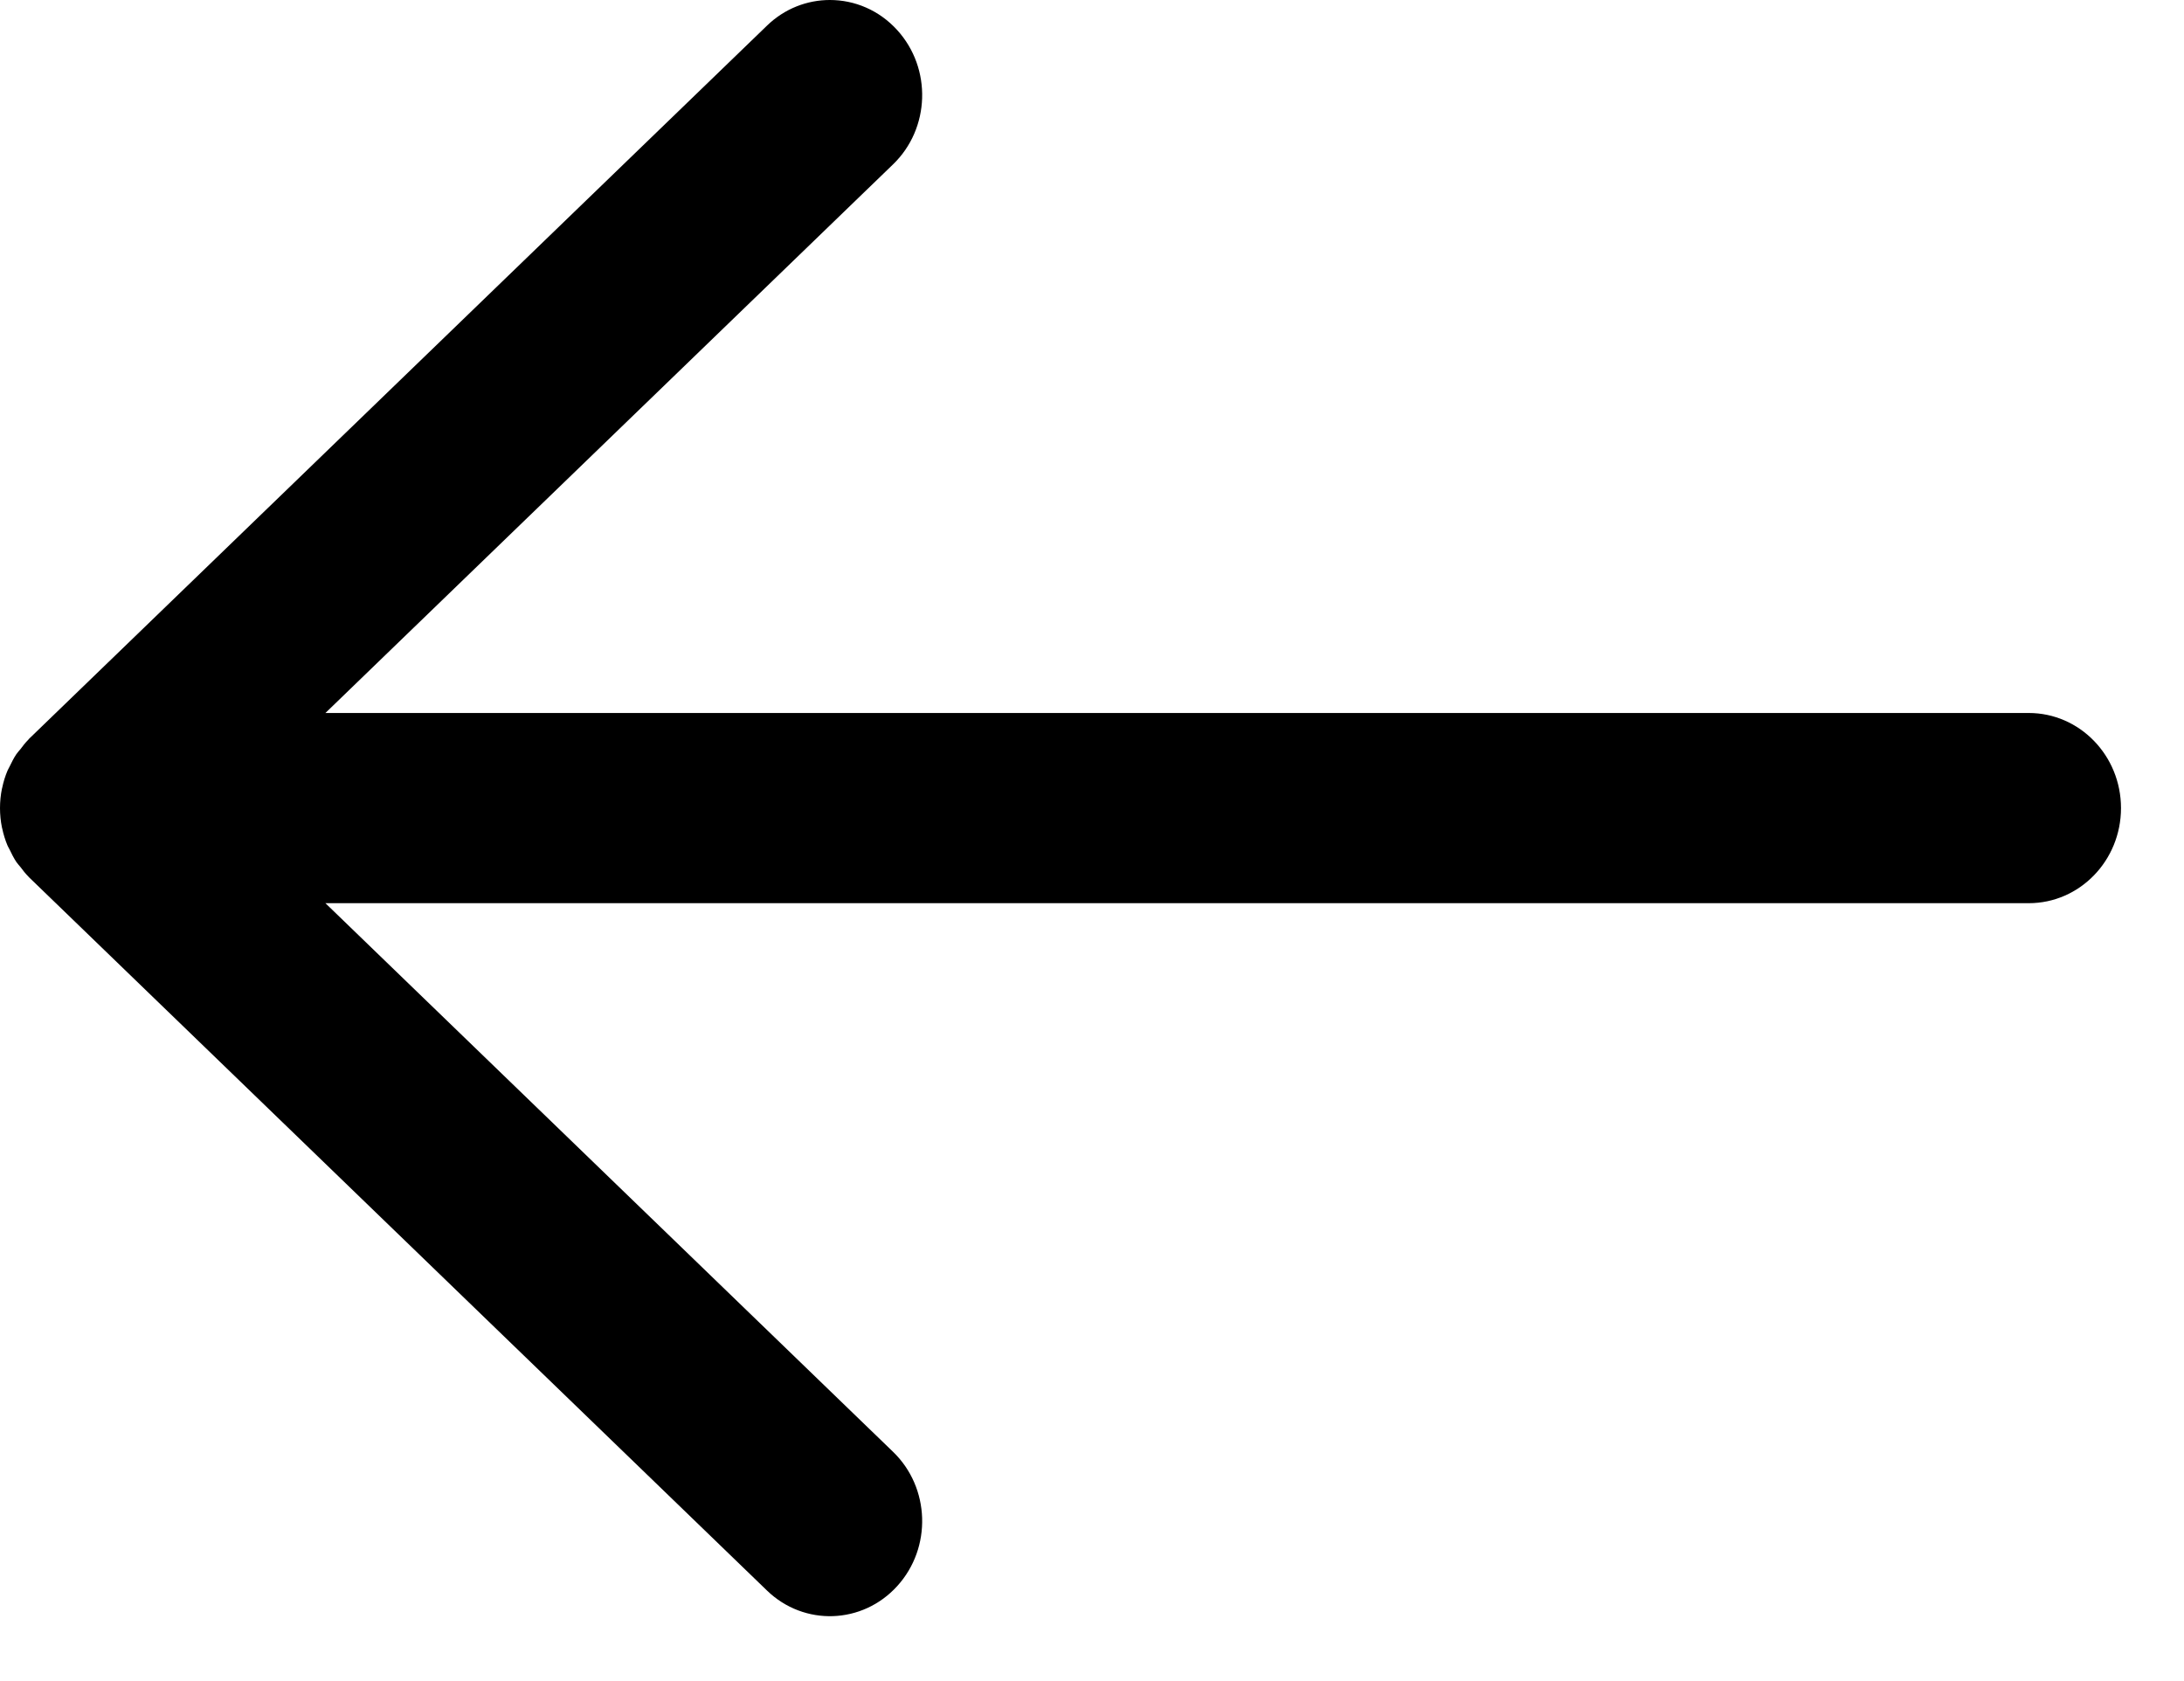
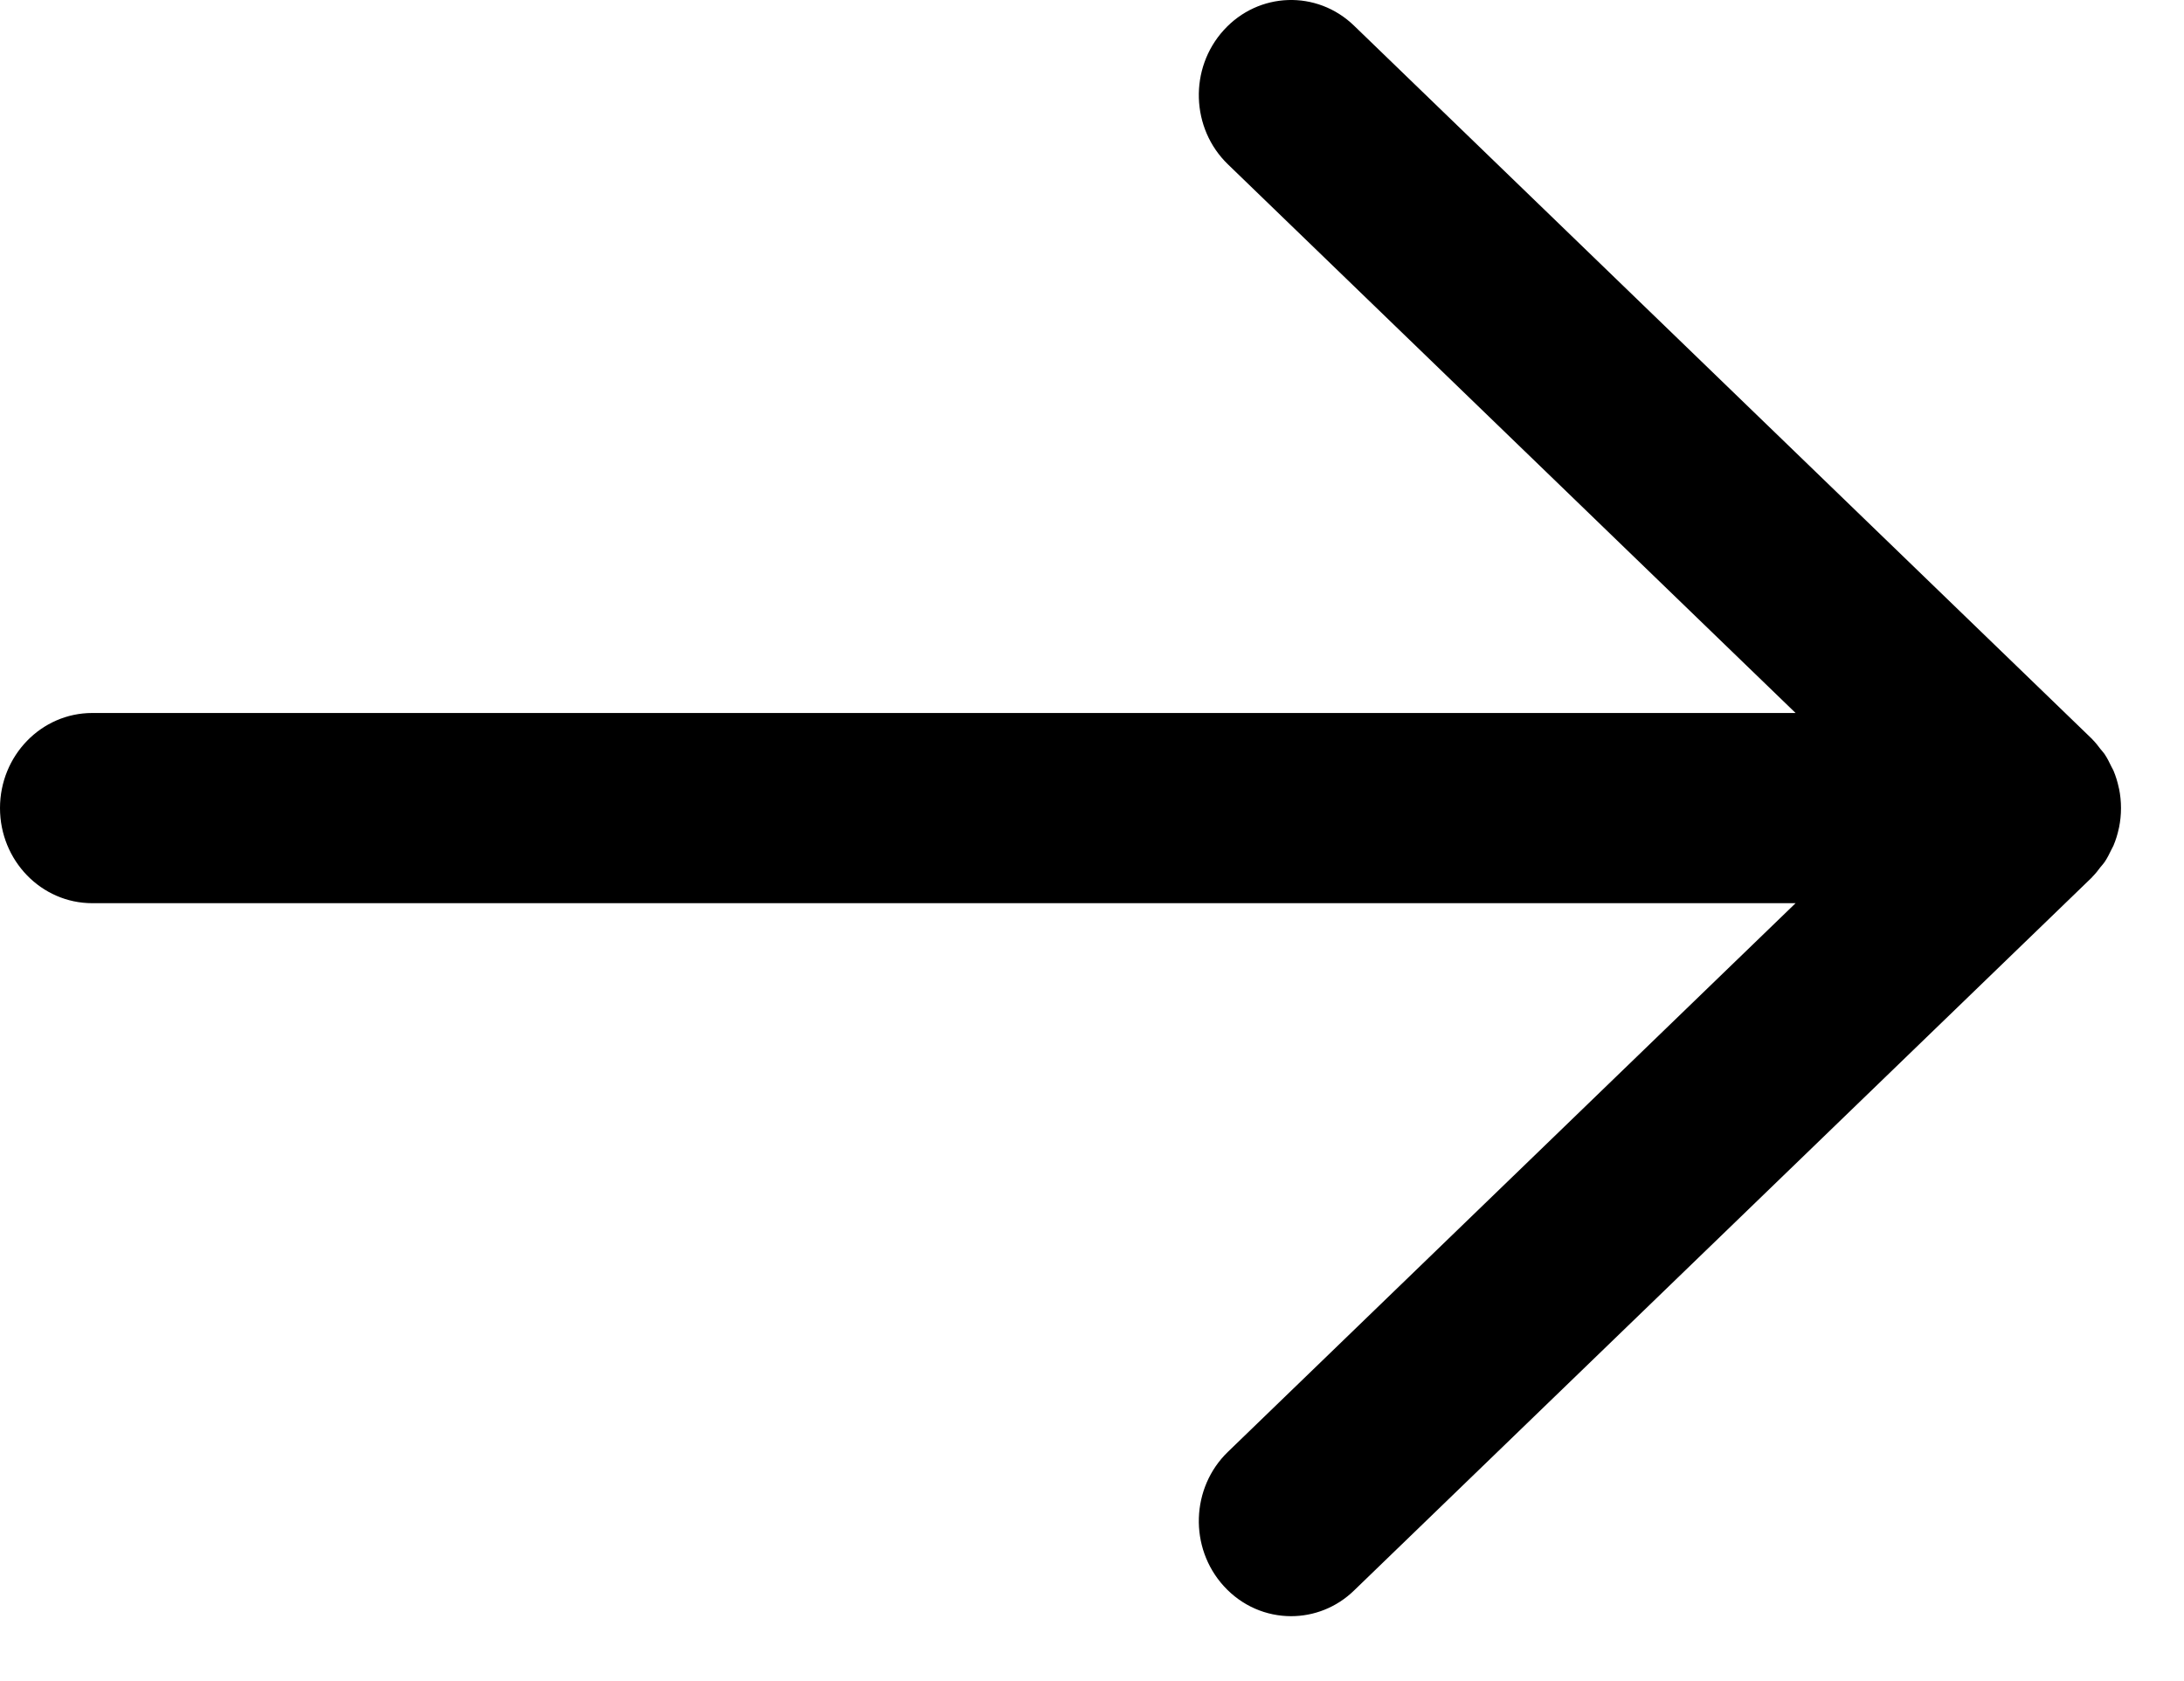
<svg xmlns="http://www.w3.org/2000/svg" width="26" height="20" viewBox="0 0 26 20" fill="none">
-   <path d="M0.243 8.918C0.227 8.938 0.209 8.956 0.195 8.977C0.163 9.024 0.138 9.076 0.113 9.127C0.106 9.143 0.096 9.157 0.09 9.172C0.062 9.238 0.041 9.306 0.026 9.378C0.025 9.381 0.024 9.385 0.023 9.389C0.008 9.463 0 9.54 0 9.619C0 9.698 0.008 9.775 0.023 9.849C0.024 9.853 0.025 9.857 0.026 9.86C0.041 9.931 0.062 10 0.09 10.066C0.096 10.081 0.106 10.095 0.113 10.11C0.138 10.162 0.163 10.213 0.195 10.261C0.209 10.282 0.227 10.3 0.243 10.32C0.272 10.359 0.302 10.398 0.336 10.432C0.34 10.436 0.343 10.441 0.347 10.444L9.13 18.932C9.572 19.36 10.267 19.336 10.681 18.88C11.096 18.424 11.074 17.708 10.631 17.281L3.874 10.751H24.152C24.758 10.751 25.25 10.244 25.25 9.619C25.25 8.994 24.758 8.487 24.152 8.487H3.874L10.631 1.957C11.074 1.53 11.096 0.814 10.681 0.358C10.465 0.12 10.173 -5.72205e-05 9.88 -5.72205e-05C9.611 -5.72205e-05 9.341 0.101 9.13 0.306L0.347 8.793C0.343 8.797 0.34 8.802 0.336 8.806C0.302 8.84 0.272 8.879 0.243 8.918Z" fill="black" />
+   <path d="M25.007 10.32C25.023 10.3 25.041 10.282 25.055 10.261C25.087 10.214 25.112 10.162 25.137 10.111C25.144 10.095 25.154 10.081 25.16 10.066C25.188 10 25.209 9.932 25.224 9.861C25.224 9.857 25.226 9.853 25.227 9.849C25.242 9.775 25.25 9.698 25.25 9.619C25.25 9.54 25.242 9.463 25.227 9.389C25.226 9.385 25.224 9.382 25.224 9.378C25.209 9.307 25.188 9.238 25.16 9.172C25.154 9.157 25.144 9.143 25.137 9.128C25.112 9.076 25.087 9.025 25.055 8.977C25.041 8.956 25.023 8.938 25.007 8.918C24.978 8.879 24.948 8.841 24.914 8.806C24.91 8.802 24.907 8.797 24.903 8.794L16.12 0.306C15.678 -0.122 14.983 -0.098 14.569 0.358C14.154 0.814 14.176 1.53 14.619 1.957L21.376 8.487H1.098C0.492 8.487 0 8.994 0 9.619C0 10.244 0.492 10.751 1.098 10.751H21.376L14.619 17.281C14.176 17.708 14.154 18.424 14.569 18.88C14.785 19.118 15.077 19.238 15.37 19.238C15.639 19.238 15.909 19.137 16.12 18.932L24.903 10.445C24.907 10.441 24.91 10.436 24.914 10.432C24.948 10.398 24.978 10.359 25.007 10.32Z" fill="black" />
</svg>
